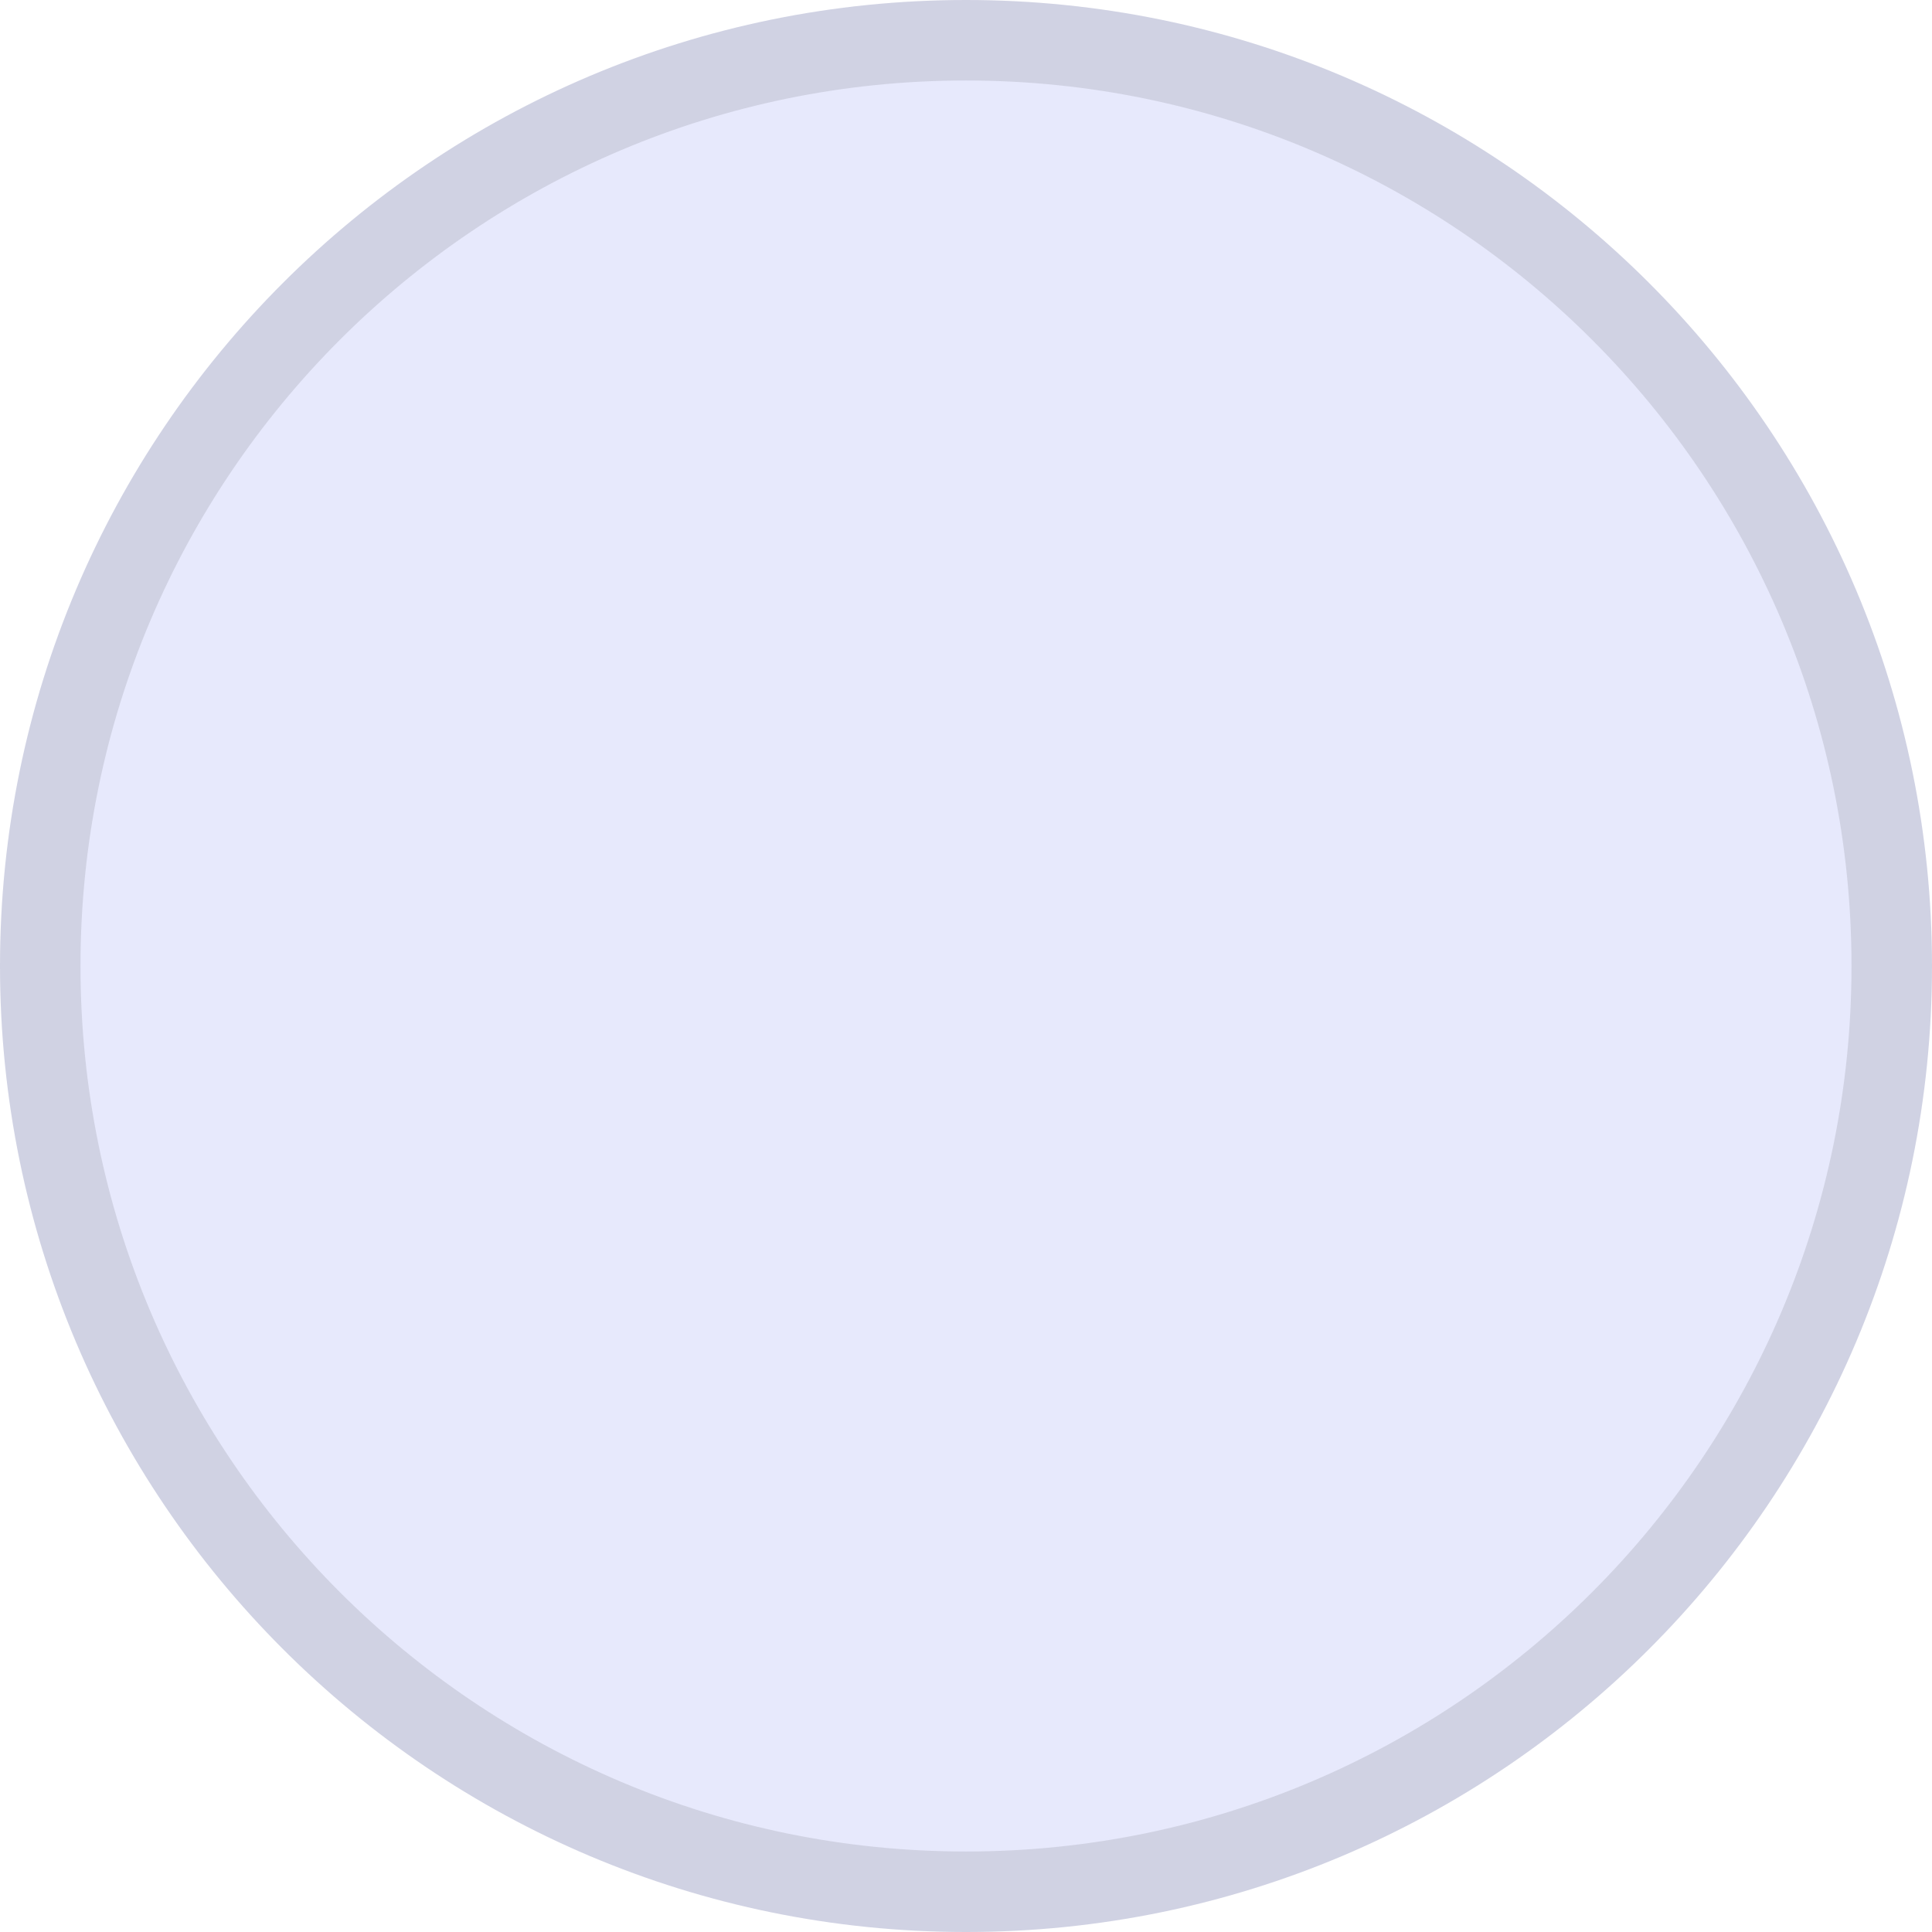
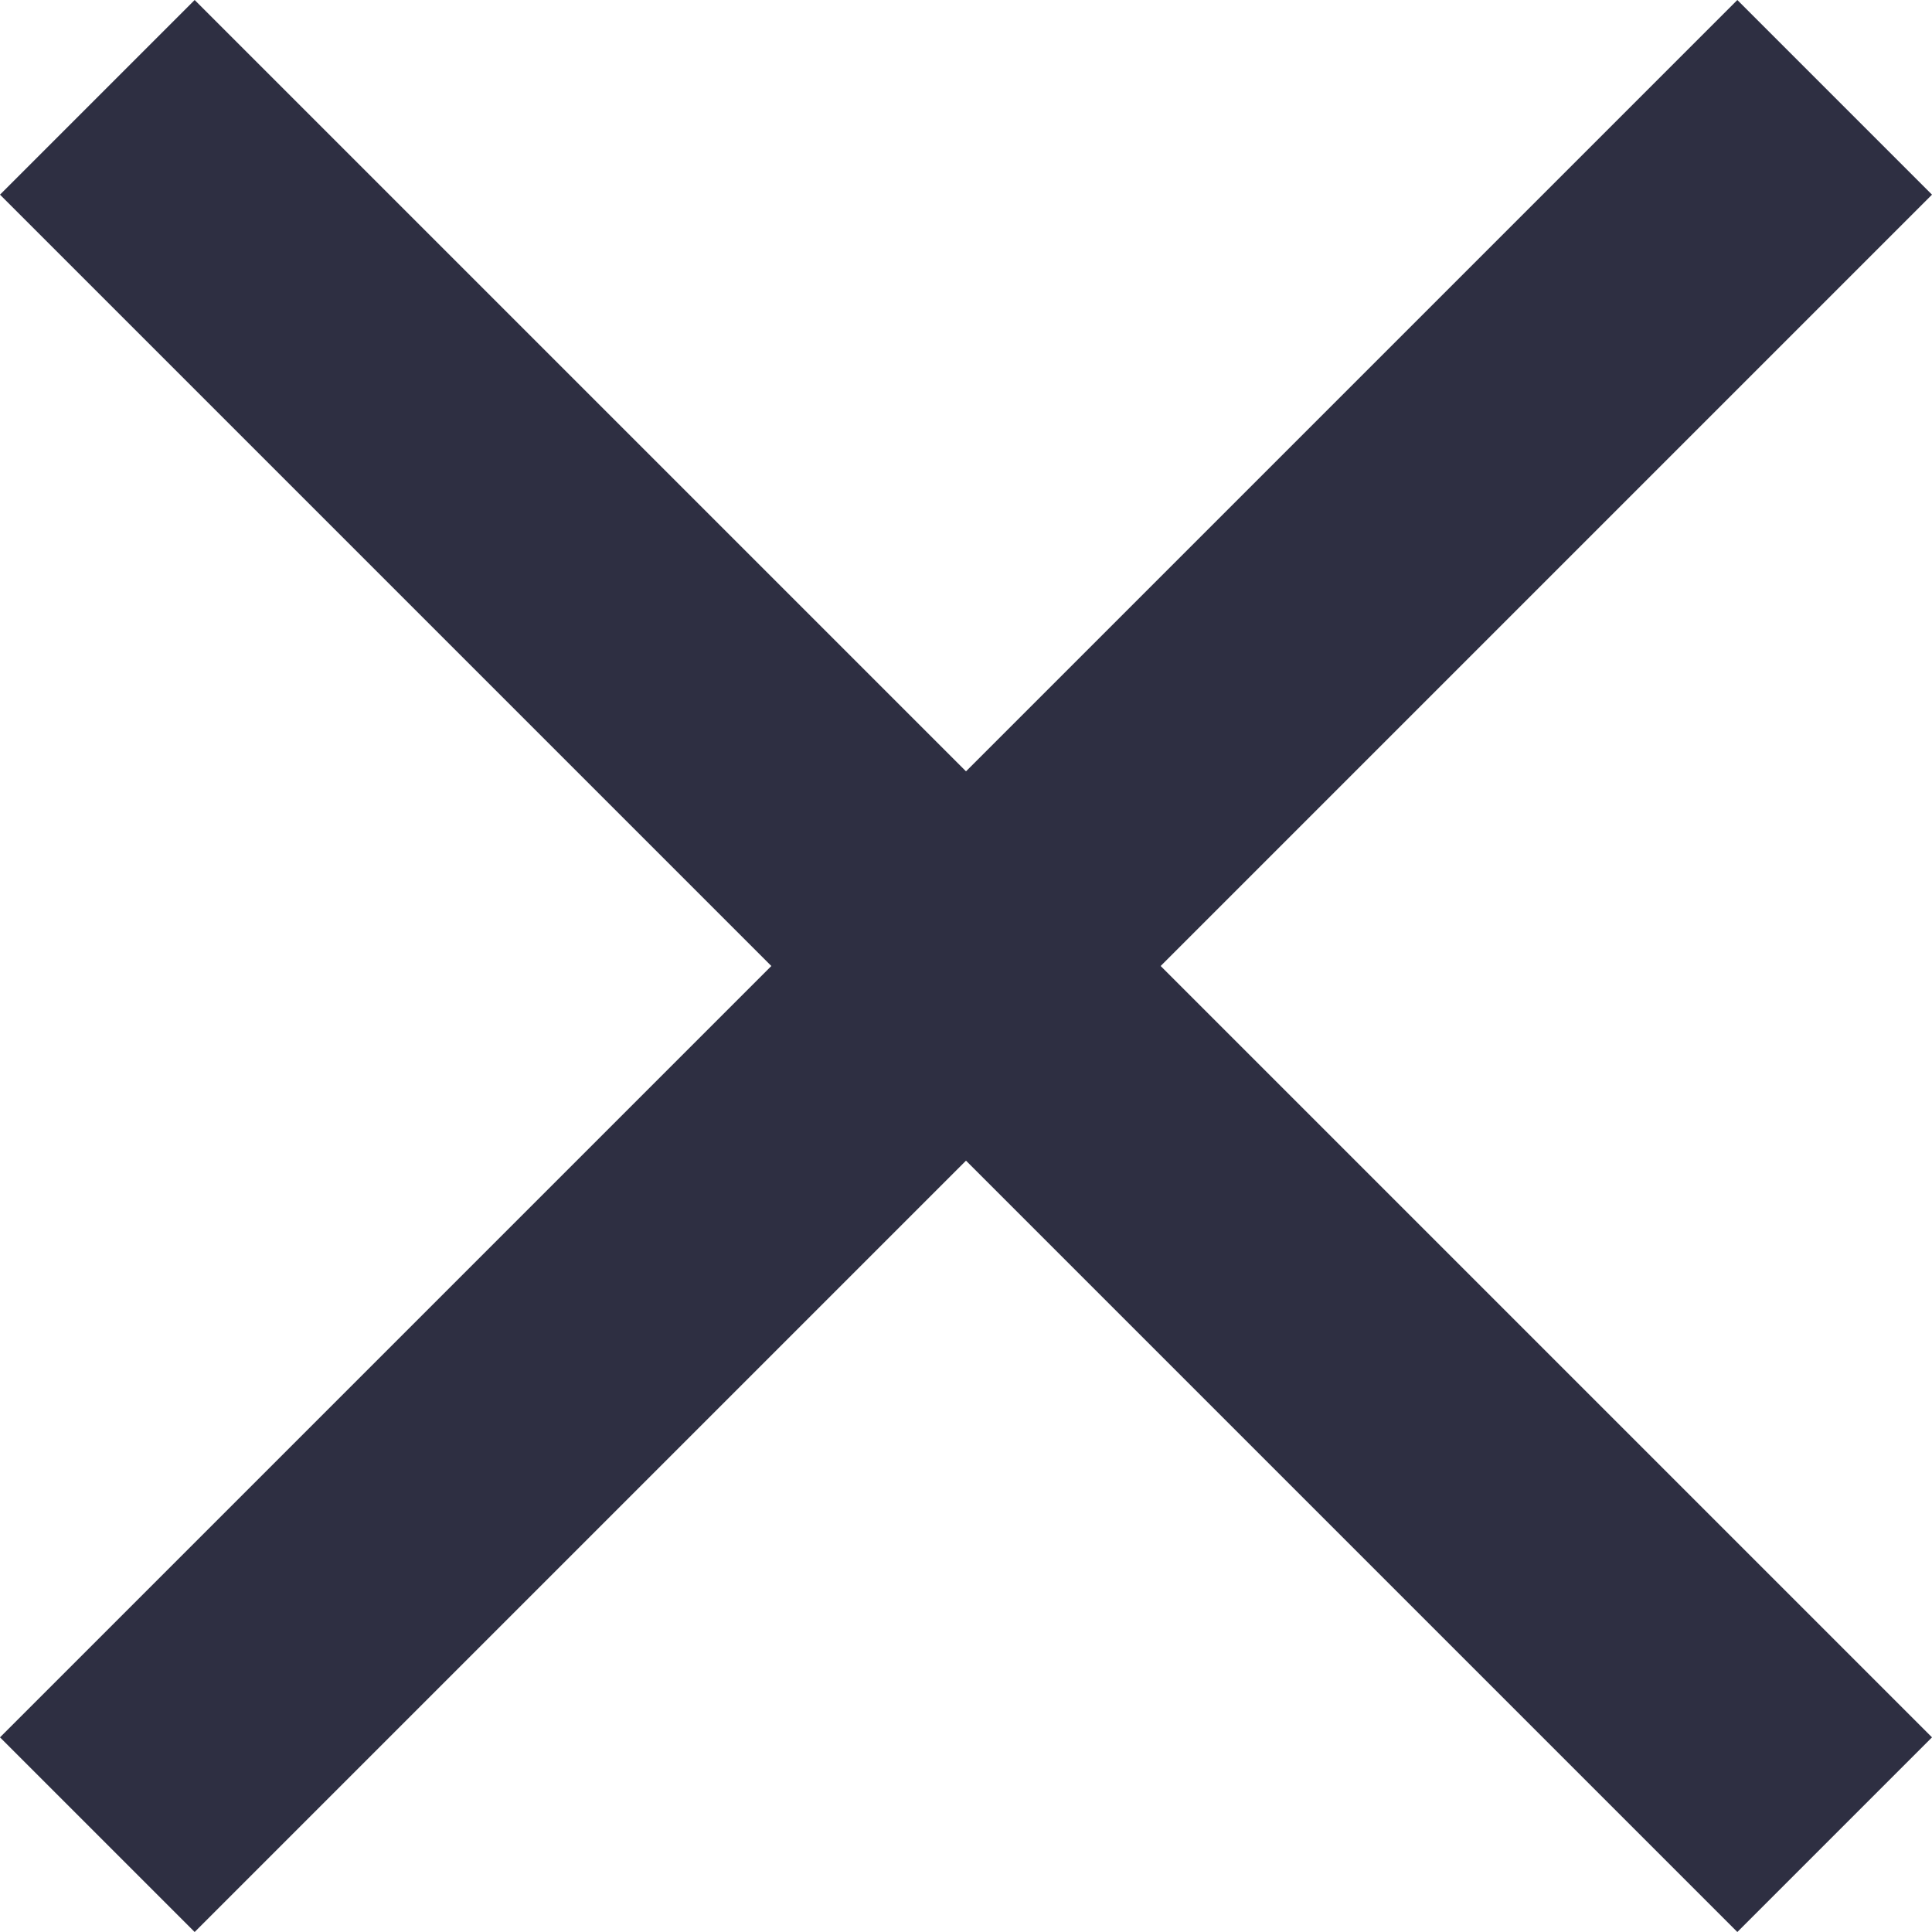
- <svg xmlns="http://www.w3.org/2000/svg" width="24" height="24" viewBox="0 0 24 24" fill="none">
-   <circle cx="12" cy="12" r="12" fill="#E7E9FC" />
-   <circle cx="12" cy="12" r="11.5" stroke="black" stroke-opacity="0.1" />
+ <svg xmlns="http://www.w3.org/2000/svg" width="8" height="8" viewBox="0 0 8 8" fill="none">
+   <path d="M8 0.806L7.194 0L4 3.194L0.806 0L0 0.806L3.194 4L0 7.194L0.806 8L4 4.806L7.194 8L8 7.194L4.806 4L8 0.806Z" fill="#2E2F42" />
</svg>
